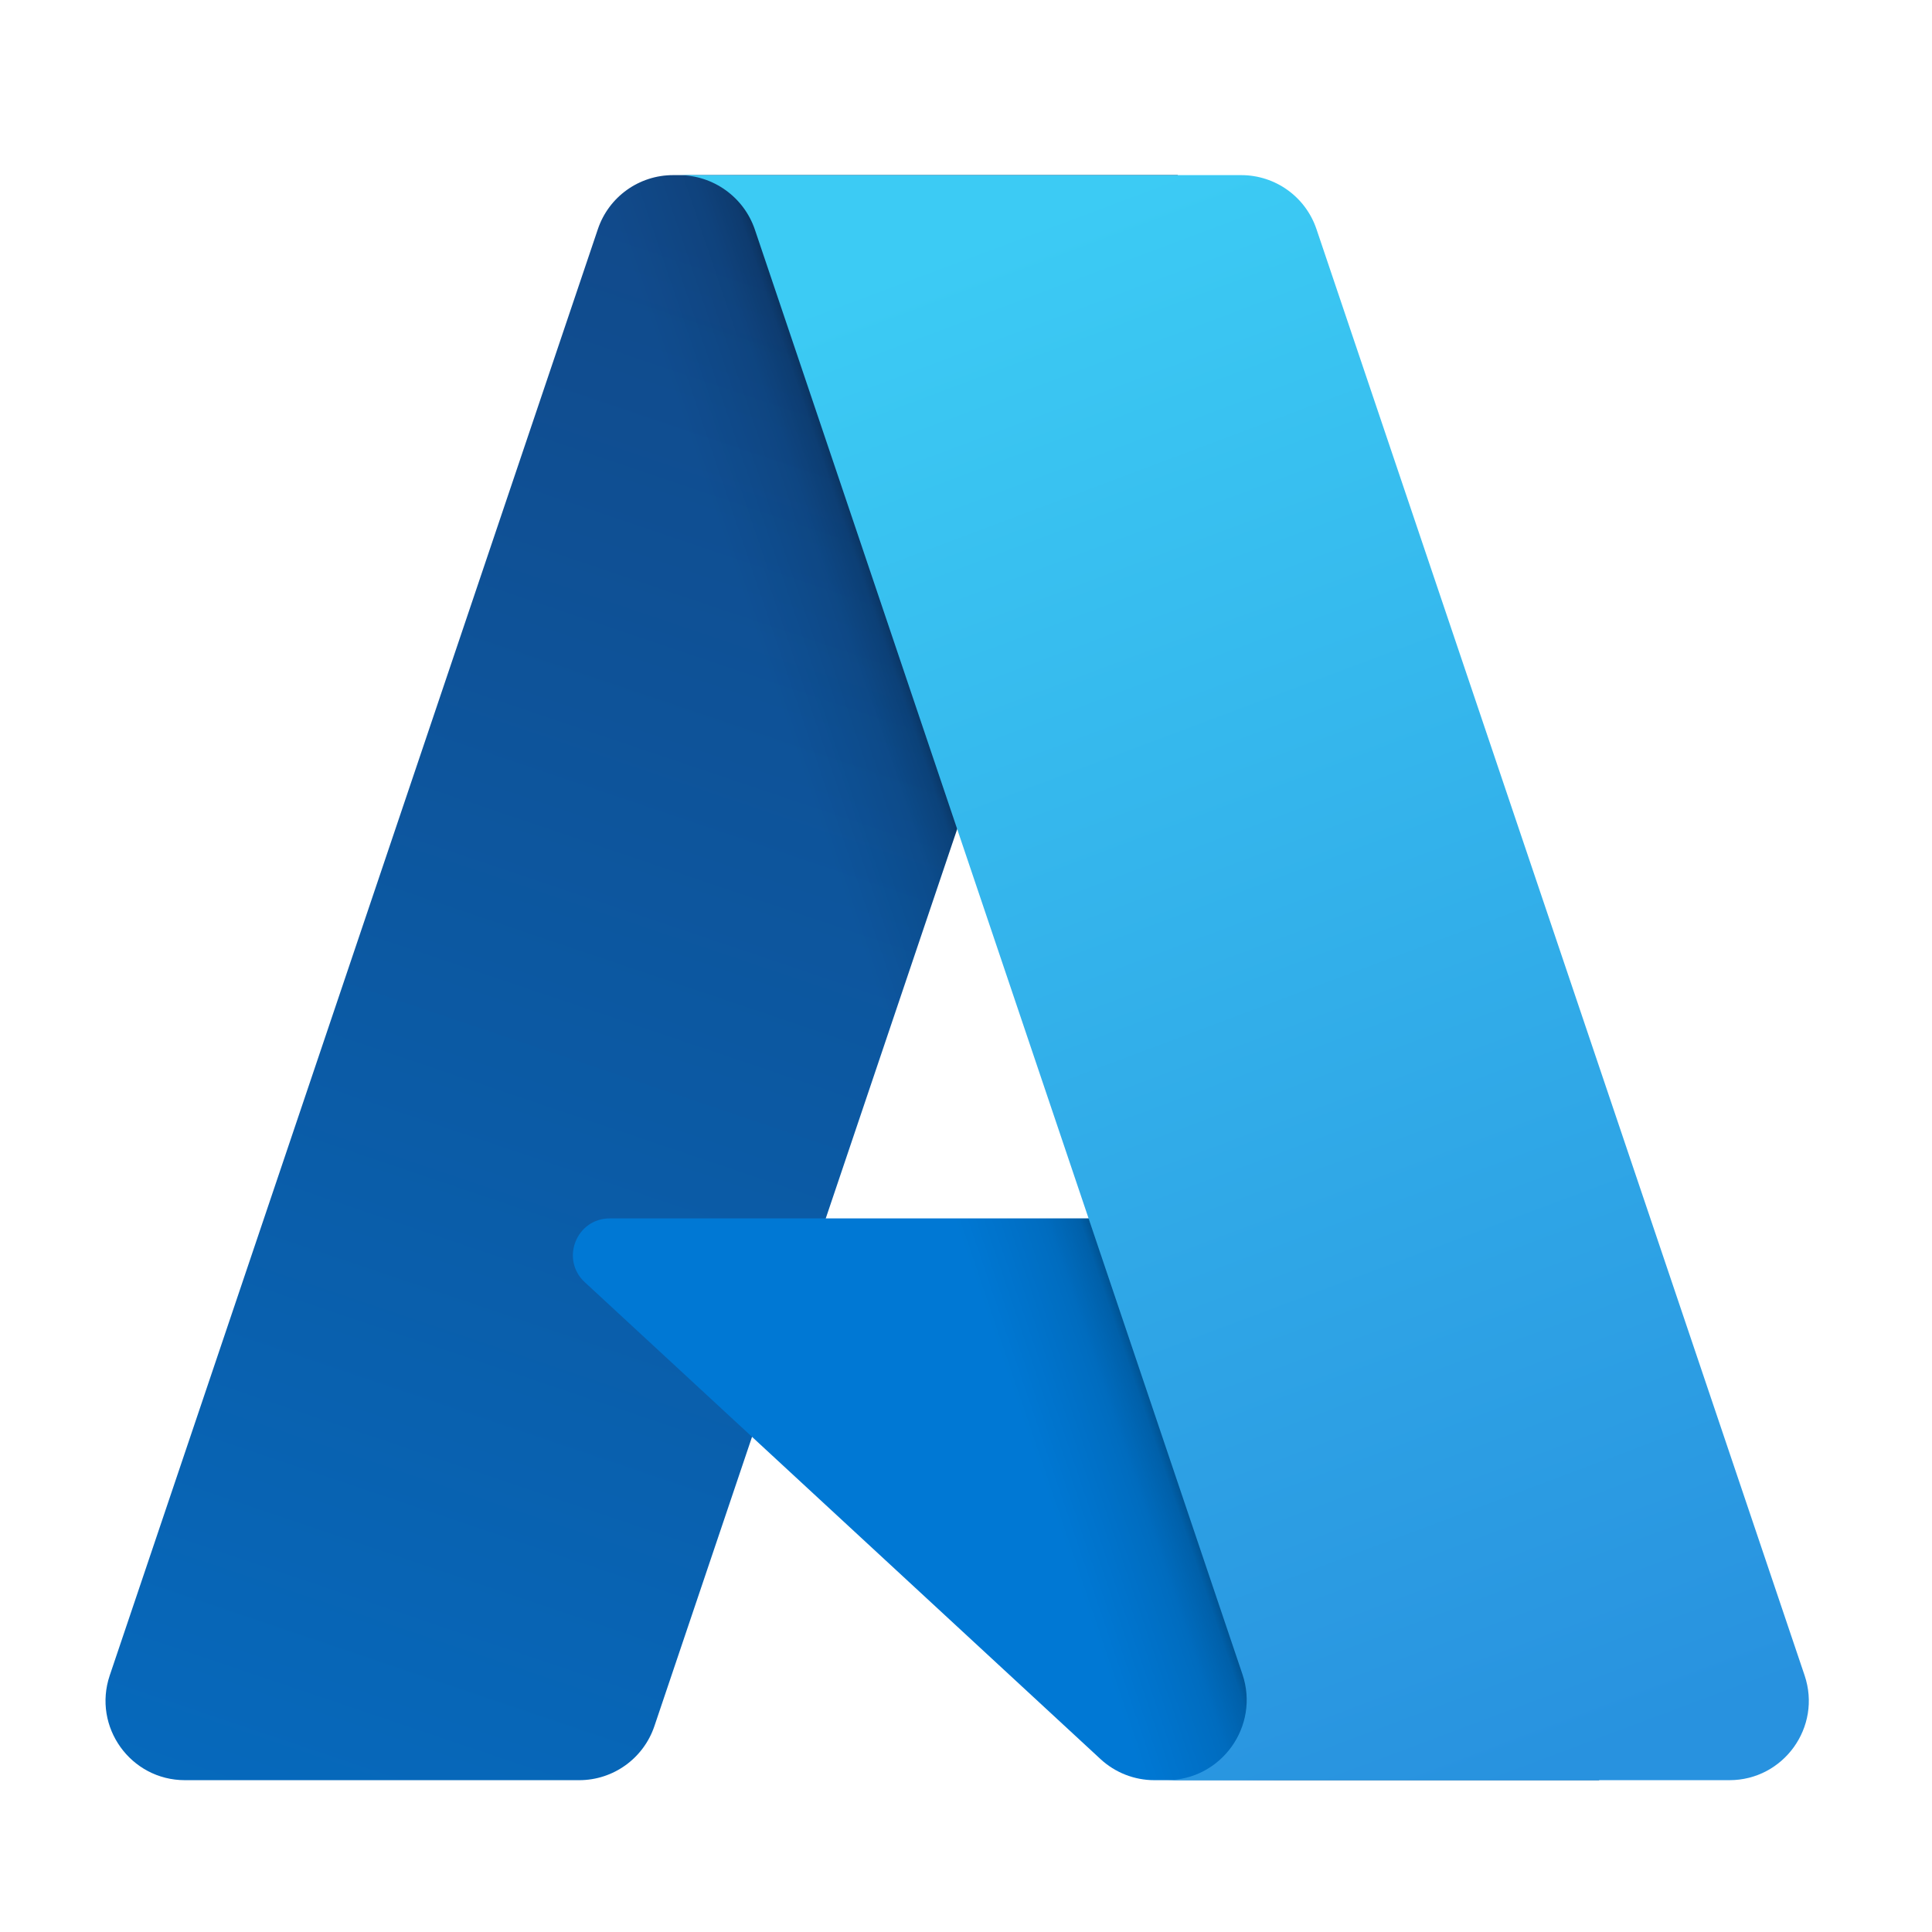
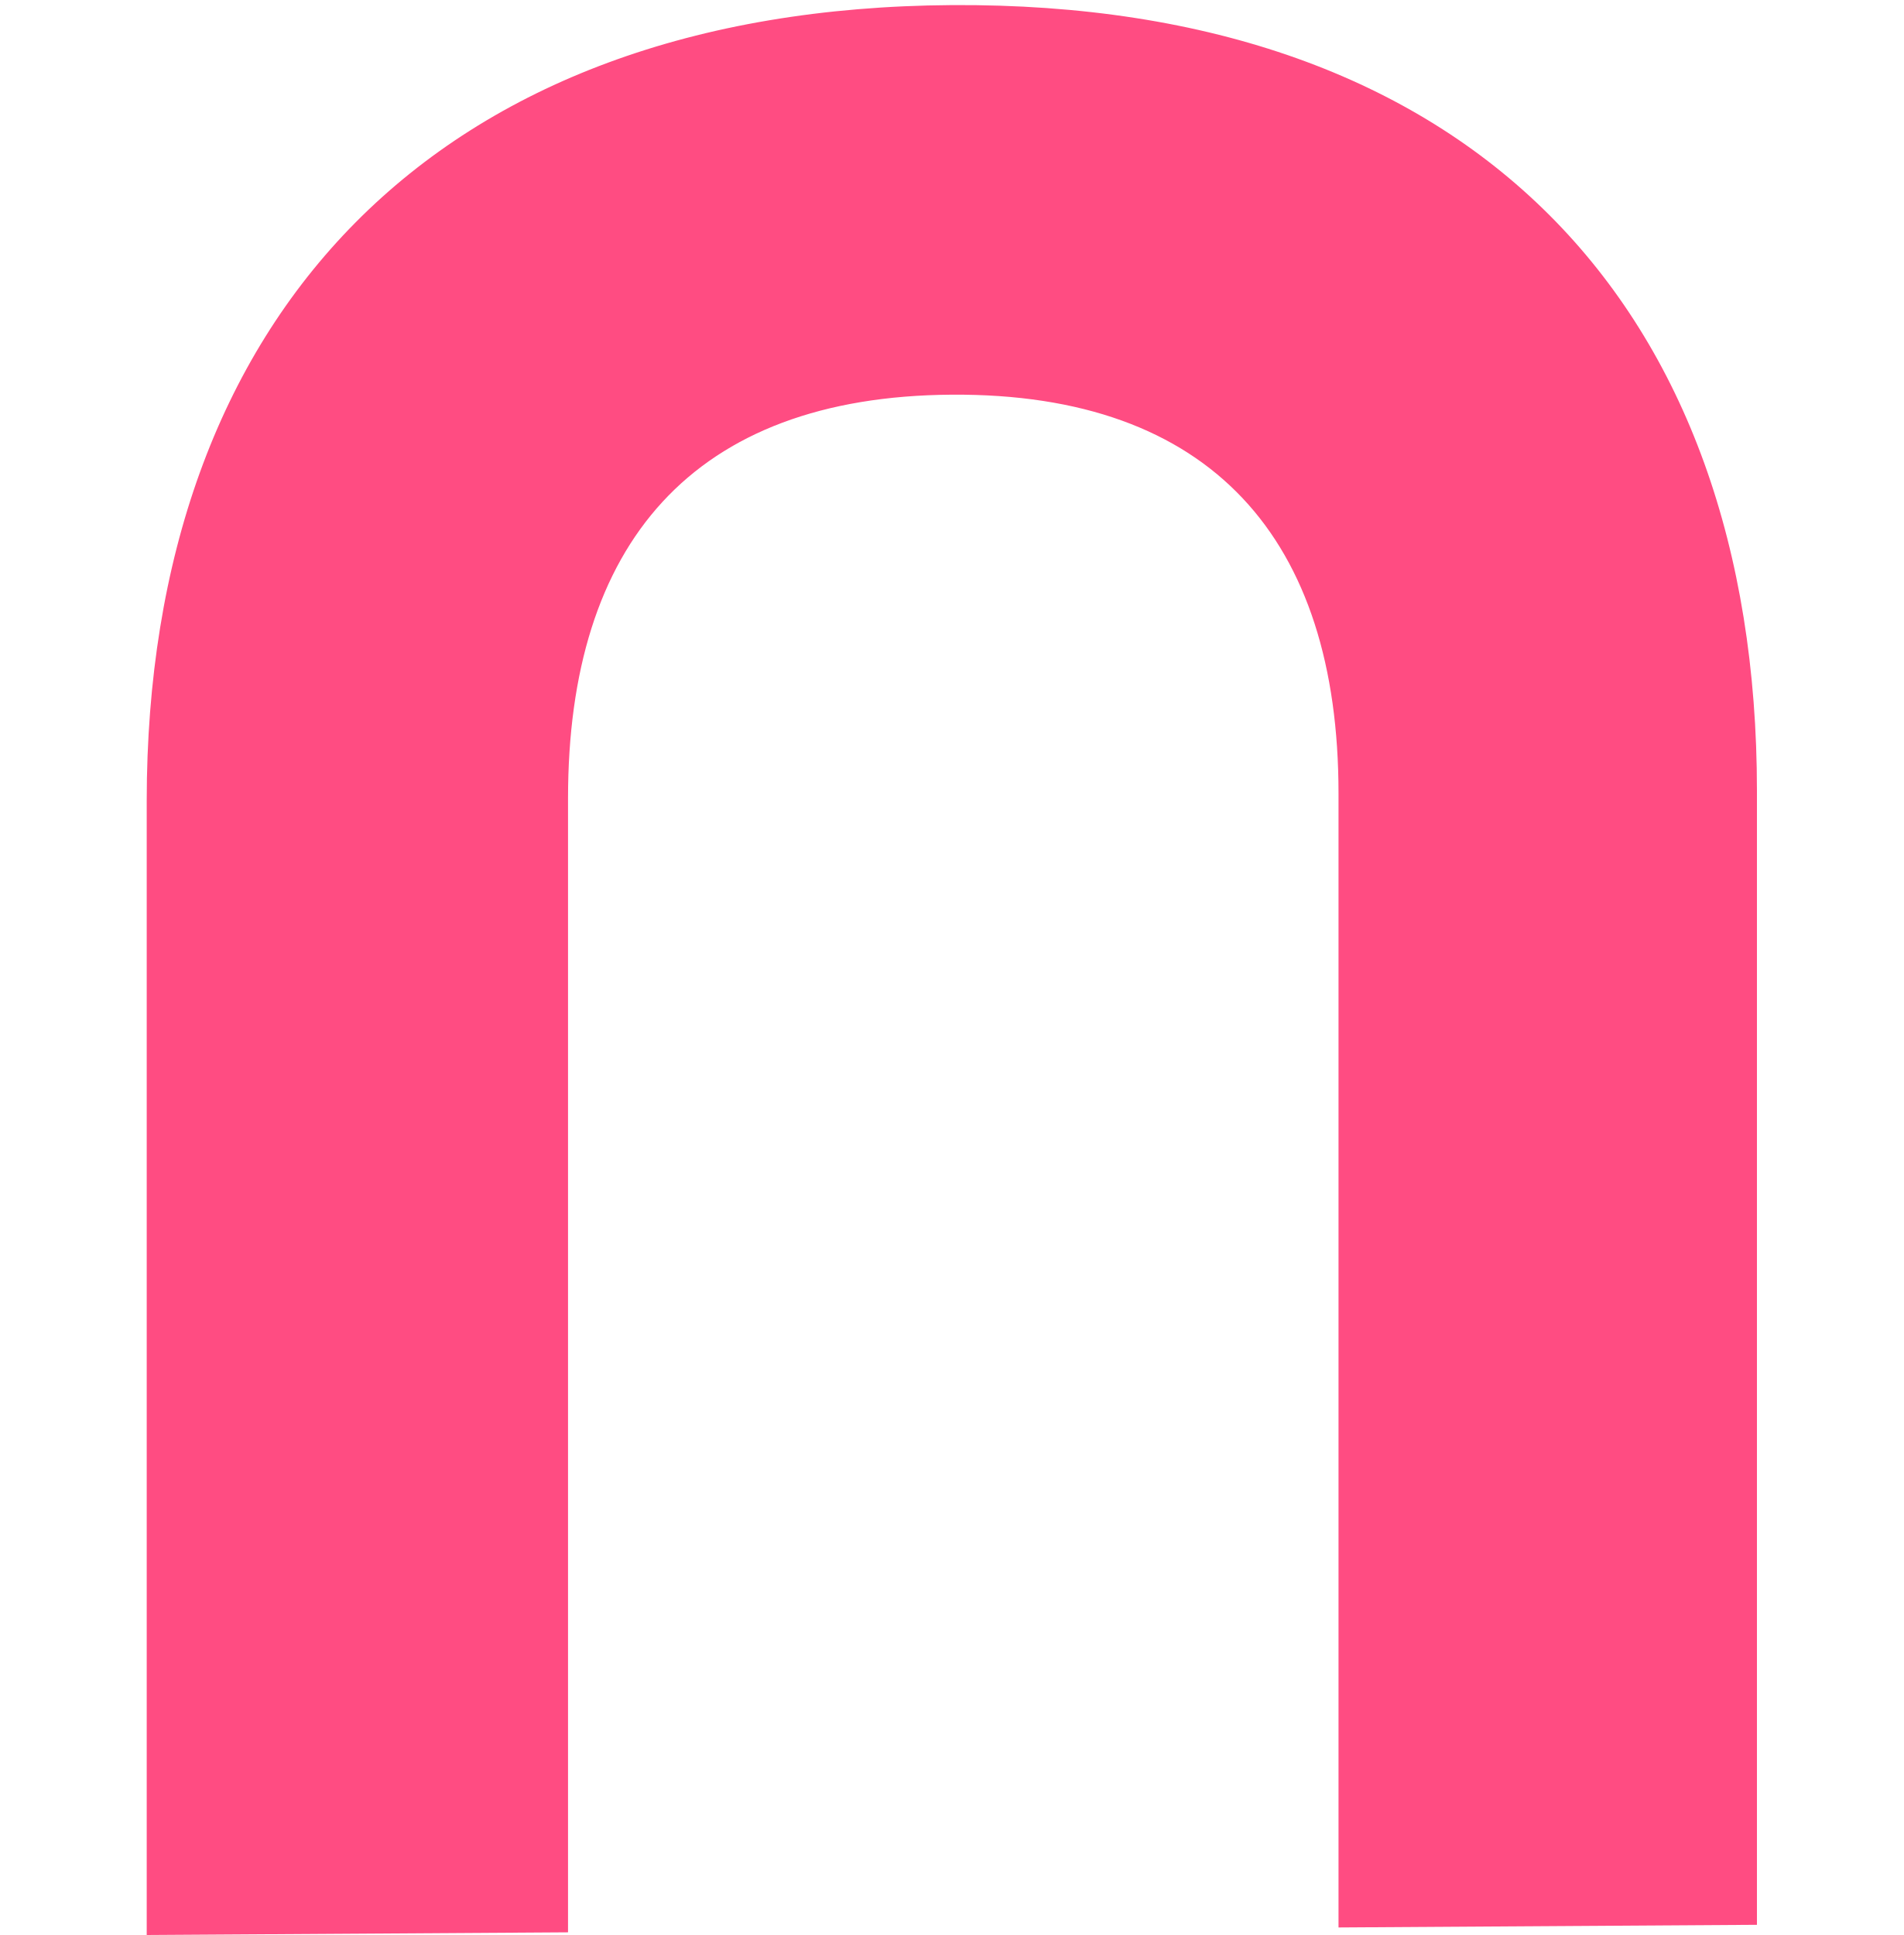
- <svg xmlns="http://www.w3.org/2000/svg" width="100%" height="100%" viewBox="0 0 65 65" fill="none">
-   <path d="M20.115 7.708C20.481 6.622 21.499 5.892 22.645 5.892H39.628L22.016 58.075C21.649 59.161 20.632 59.892 19.486 59.892H6.222C4.395 59.892 3.108 58.098 3.692 56.368L20.115 7.708Z" fill="url(#paint0_linear_2532_530598)" />
-   <path d="M47.224 40.992H20.514C19.388 40.992 18.847 42.374 19.674 43.138L37.025 59.182C37.519 59.639 38.166 59.892 38.838 59.892H53.803L47.224 40.992Z" fill="#0078D4" />
-   <path d="M22.645 5.892C21.499 5.892 20.481 6.622 20.115 7.708L3.692 56.368C3.108 58.098 4.395 59.892 6.222 59.892H19.486C20.631 59.892 21.649 59.161 22.016 58.075L25.283 48.394L36.834 59.174C37.328 59.635 37.979 59.892 38.655 59.892H53.803L47.224 40.992H27.781L39.628 5.892H22.645Z" fill="url(#paint1_linear_2532_530598)" />
-   <path d="M44.291 7.708C43.925 6.622 42.907 5.892 41.761 5.892H22.753H22.84C23.998 5.892 25.027 6.631 25.398 7.728L41.8 56.328C42.391 58.078 41.089 59.892 39.242 59.892H38.953H58.184C60.01 59.892 61.298 58.098 60.714 56.368L44.291 7.708Z" fill="url(#paint2_linear_2532_530598)" />
-   <defs>
-     <linearGradient id="paint0_linear_2532_530598" x1="22.551" y1="7.761" x2="4.939" y2="59.79" gradientUnits="userSpaceOnUse">
-       <stop stop-color="#114A8B" />
-       <stop offset="1" stop-color="#0669BC" />
-     </linearGradient>
-     <linearGradient id="paint1_linear_2532_530598" x1="36.622" y1="40.997" x2="32.551" y2="42.374" gradientUnits="userSpaceOnUse">
-       <stop stop-opacity="0.3" />
-       <stop offset="0.071" stop-opacity="0.2" />
-       <stop offset="0.321" stop-opacity="0.1" />
-       <stop offset="0.623" stop-opacity="0.05" />
-       <stop offset="1" stop-opacity="0" />
-     </linearGradient>
-     <linearGradient id="paint2_linear_2532_530598" x1="33.716" y1="7.761" x2="53.049" y2="59.267" gradientUnits="userSpaceOnUse">
-       <stop stop-color="#3CCBF4" />
-       <stop offset="1" stop-color="#2892DF" />
-     </linearGradient>
-   </defs>
+ <svg xmlns="http://www.w3.org/2000/svg" viewBox="117.989 0.077 279 335.266" width="300.01px" height="304.943px">
+   <g style="" transform="matrix(1, -0.00633, 0, 1, 0, 1.258115)">
+     <path d="M 117.989 334.832 L 117.989 138.332 C 117.989 54.332 167.989 1.332 257.489 1.332 C 347.489 1.332 396.989 54.332 396.989 138.332 L 396.989 334.832 L 324.489 334.832 L 324.489 138.332 C 324.489 94.332 302.489 68.832 257.489 68.832 C 212.489 68.832 190.989 94.332 190.989 138.332 L 190.989 334.832 L 117.989 334.832 Z" fill="#FF4C82" />
+   </g>
</svg>
